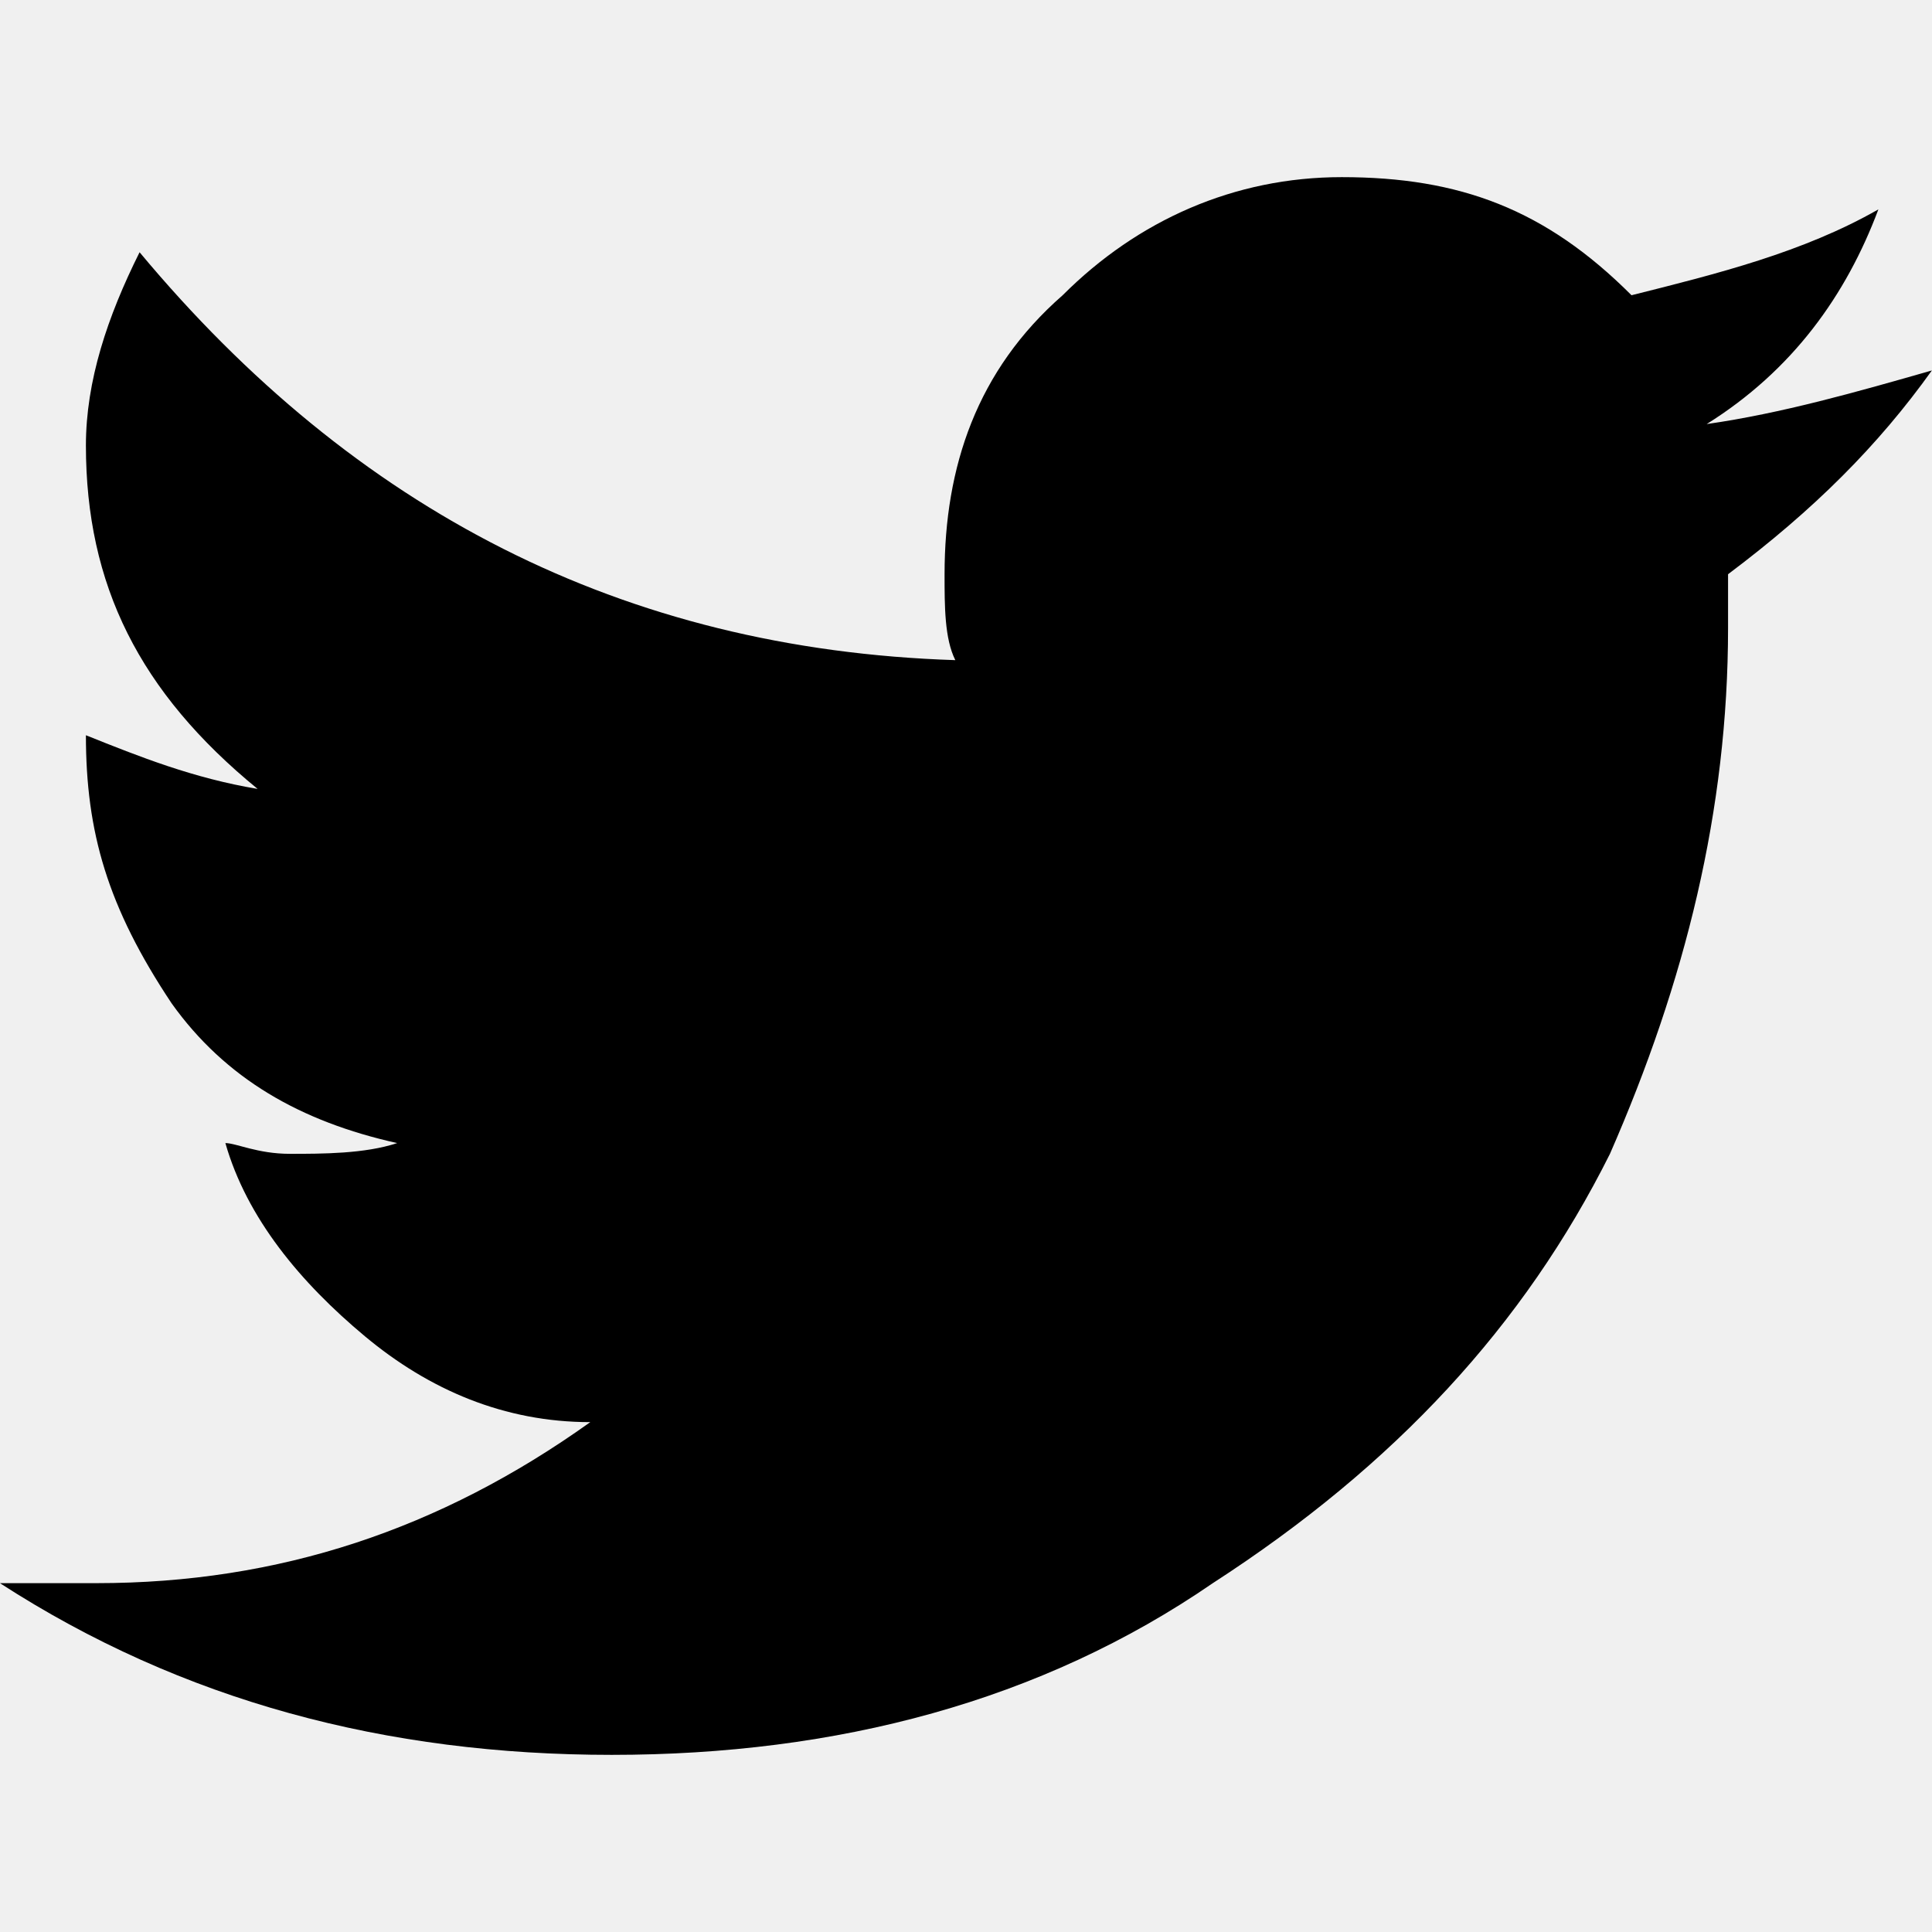
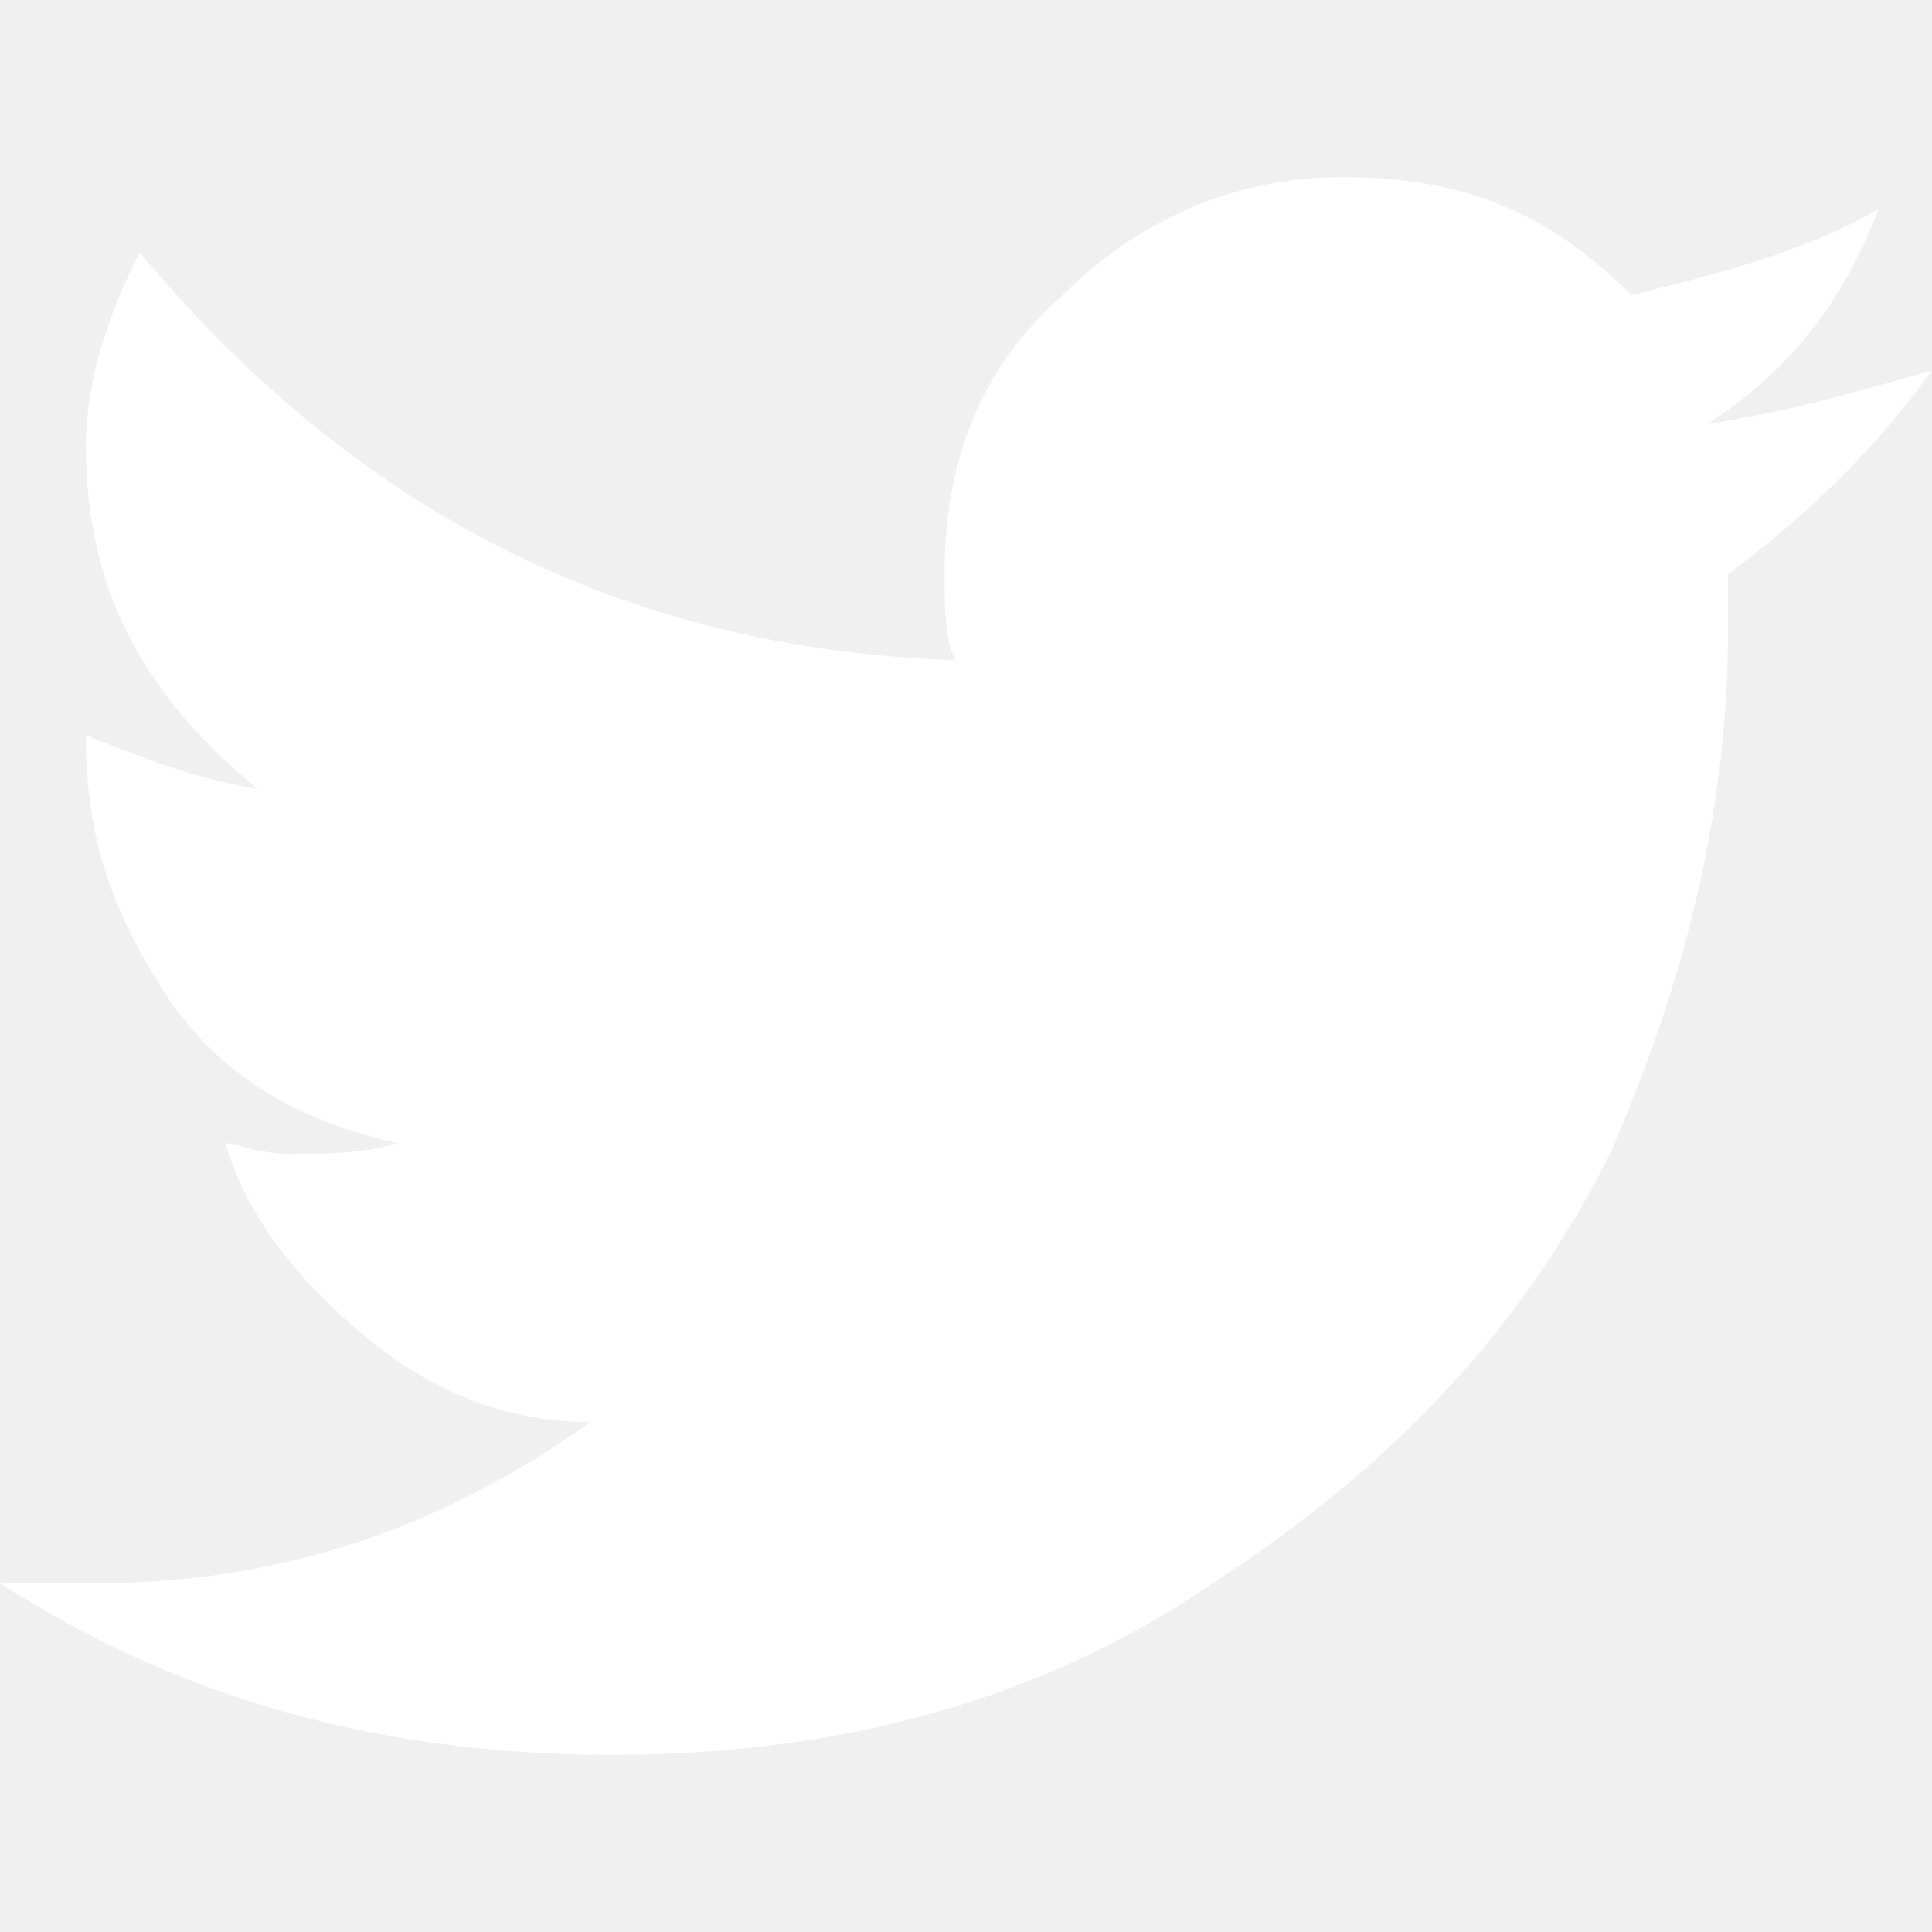
<svg xmlns="http://www.w3.org/2000/svg" width="32" height="32" viewBox="0 0 32 32">
-   <path d="M32 6.133c-.889 1.244-1.956 2.311-3.378 3.378v.889c0 3.022-.711 5.867-1.956 8.711-1.422 2.844-3.556 5.156-6.578 7.111-2.844 1.956-6.222 2.844-9.956 2.844s-7.111-.889-10.133-2.844h1.6c3.022 0 5.689-.889 8.178-2.667-1.422 0-2.667-.533-3.733-1.422s-1.956-1.956-2.311-3.2c.178 0 .533.178 1.067.178s1.244 0 1.778-.178c-1.6-.356-2.844-1.067-3.733-2.311-1.067-1.6-1.422-2.844-1.422-4.444.889.356 1.778.711 2.844.889-1.956-1.6-2.844-3.378-2.844-5.689 0-1.067.356-2.133.889-3.2 3.556 4.267 8 6.578 13.511 6.756-.178-.356-.178-.889-.178-1.422 0-1.778.533-3.378 1.956-4.622 1.244-1.244 2.844-1.956 4.622-1.956 1.956 0 3.378.533 4.8 1.956 1.422-.356 2.844-.711 4.089-1.422-.533 1.422-1.422 2.667-2.844 3.556 1.244-.178 2.489-.533 3.733-.889z" />
+   <path fill="#FFF" d="M32 6.133c-.889 1.244-1.956 2.311-3.378 3.378v.889c0 3.022-.711 5.867-1.956 8.711-1.422 2.844-3.556 5.156-6.578 7.111-2.844 1.956-6.222 2.844-9.956 2.844s-7.111-.889-10.133-2.844h1.6c3.022 0 5.689-.889 8.178-2.667-1.422 0-2.667-.533-3.733-1.422s-1.956-1.956-2.311-3.2c.178 0 .533.178 1.067.178s1.244 0 1.778-.178c-1.6-.356-2.844-1.067-3.733-2.311-1.067-1.6-1.422-2.844-1.422-4.444.889.356 1.778.711 2.844.889-1.956-1.6-2.844-3.378-2.844-5.689 0-1.067.356-2.133.889-3.2 3.556 4.267 8 6.578 13.511 6.756-.178-.356-.178-.889-.178-1.422 0-1.778.533-3.378 1.956-4.622 1.244-1.244 2.844-1.956 4.622-1.956 1.956 0 3.378.533 4.8 1.956 1.422-.356 2.844-.711 4.089-1.422-.533 1.422-1.422 2.667-2.844 3.556 1.244-.178 2.489-.533 3.733-.889z" />
</svg>
